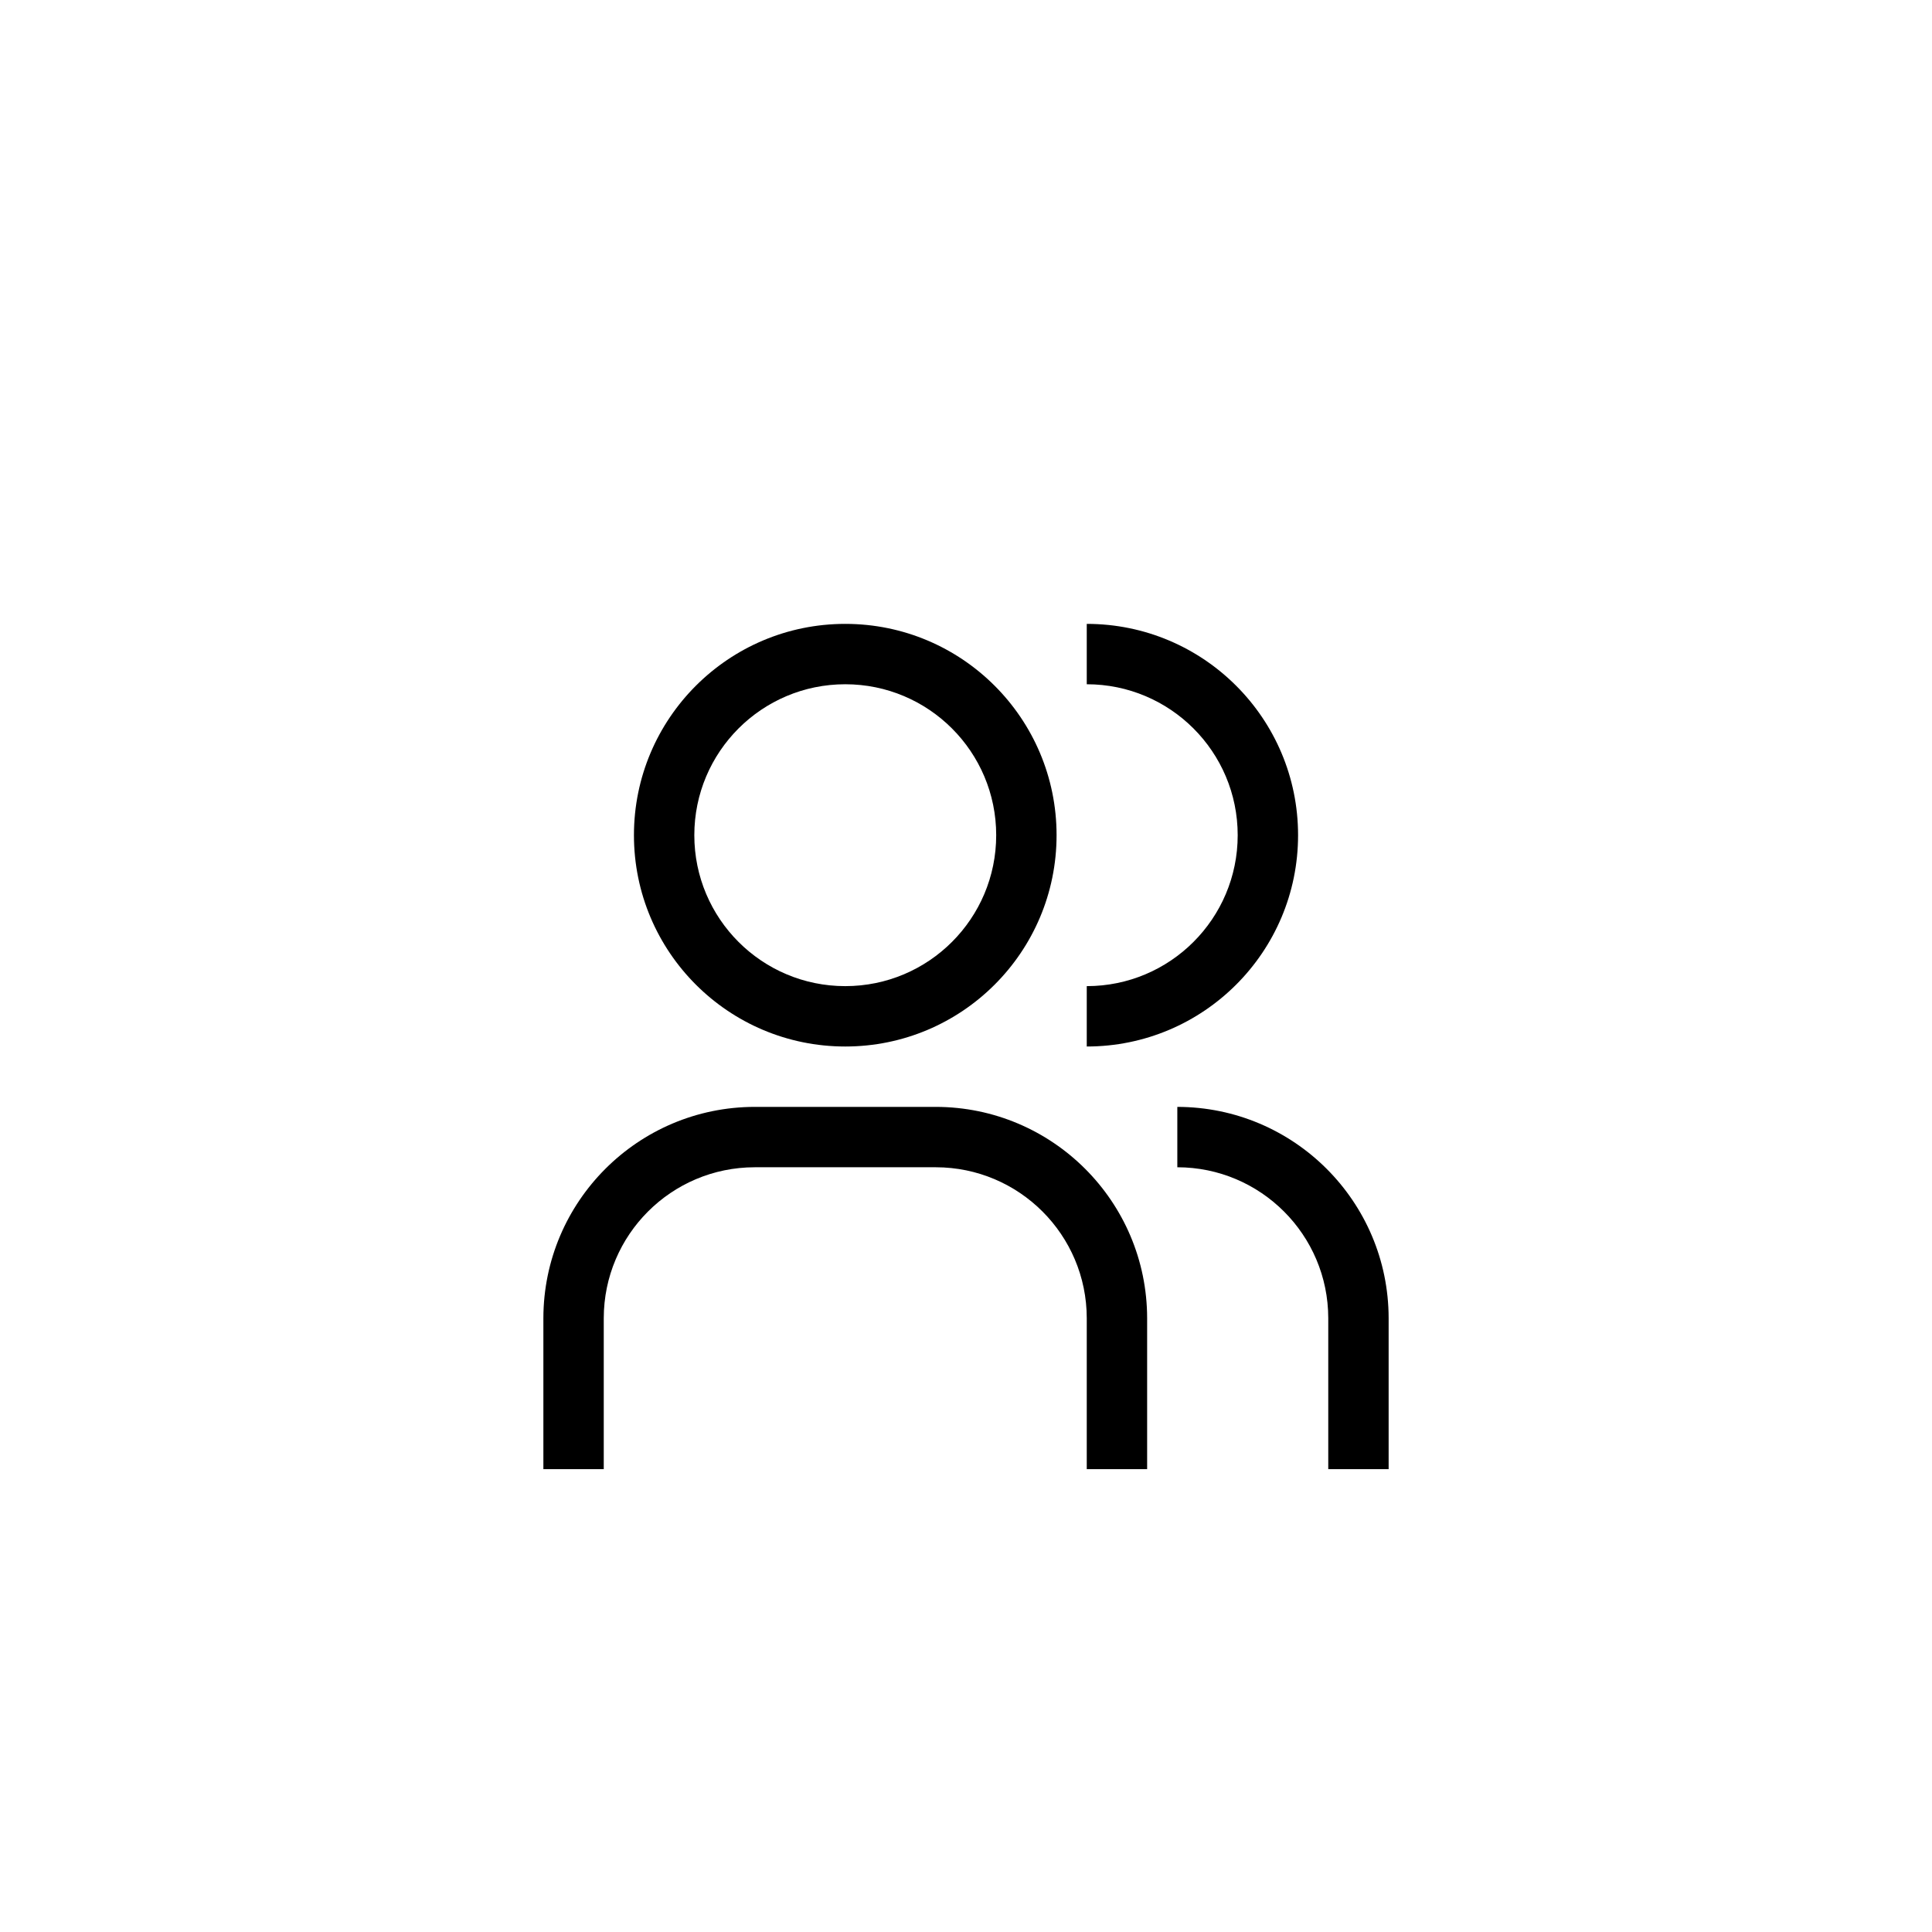
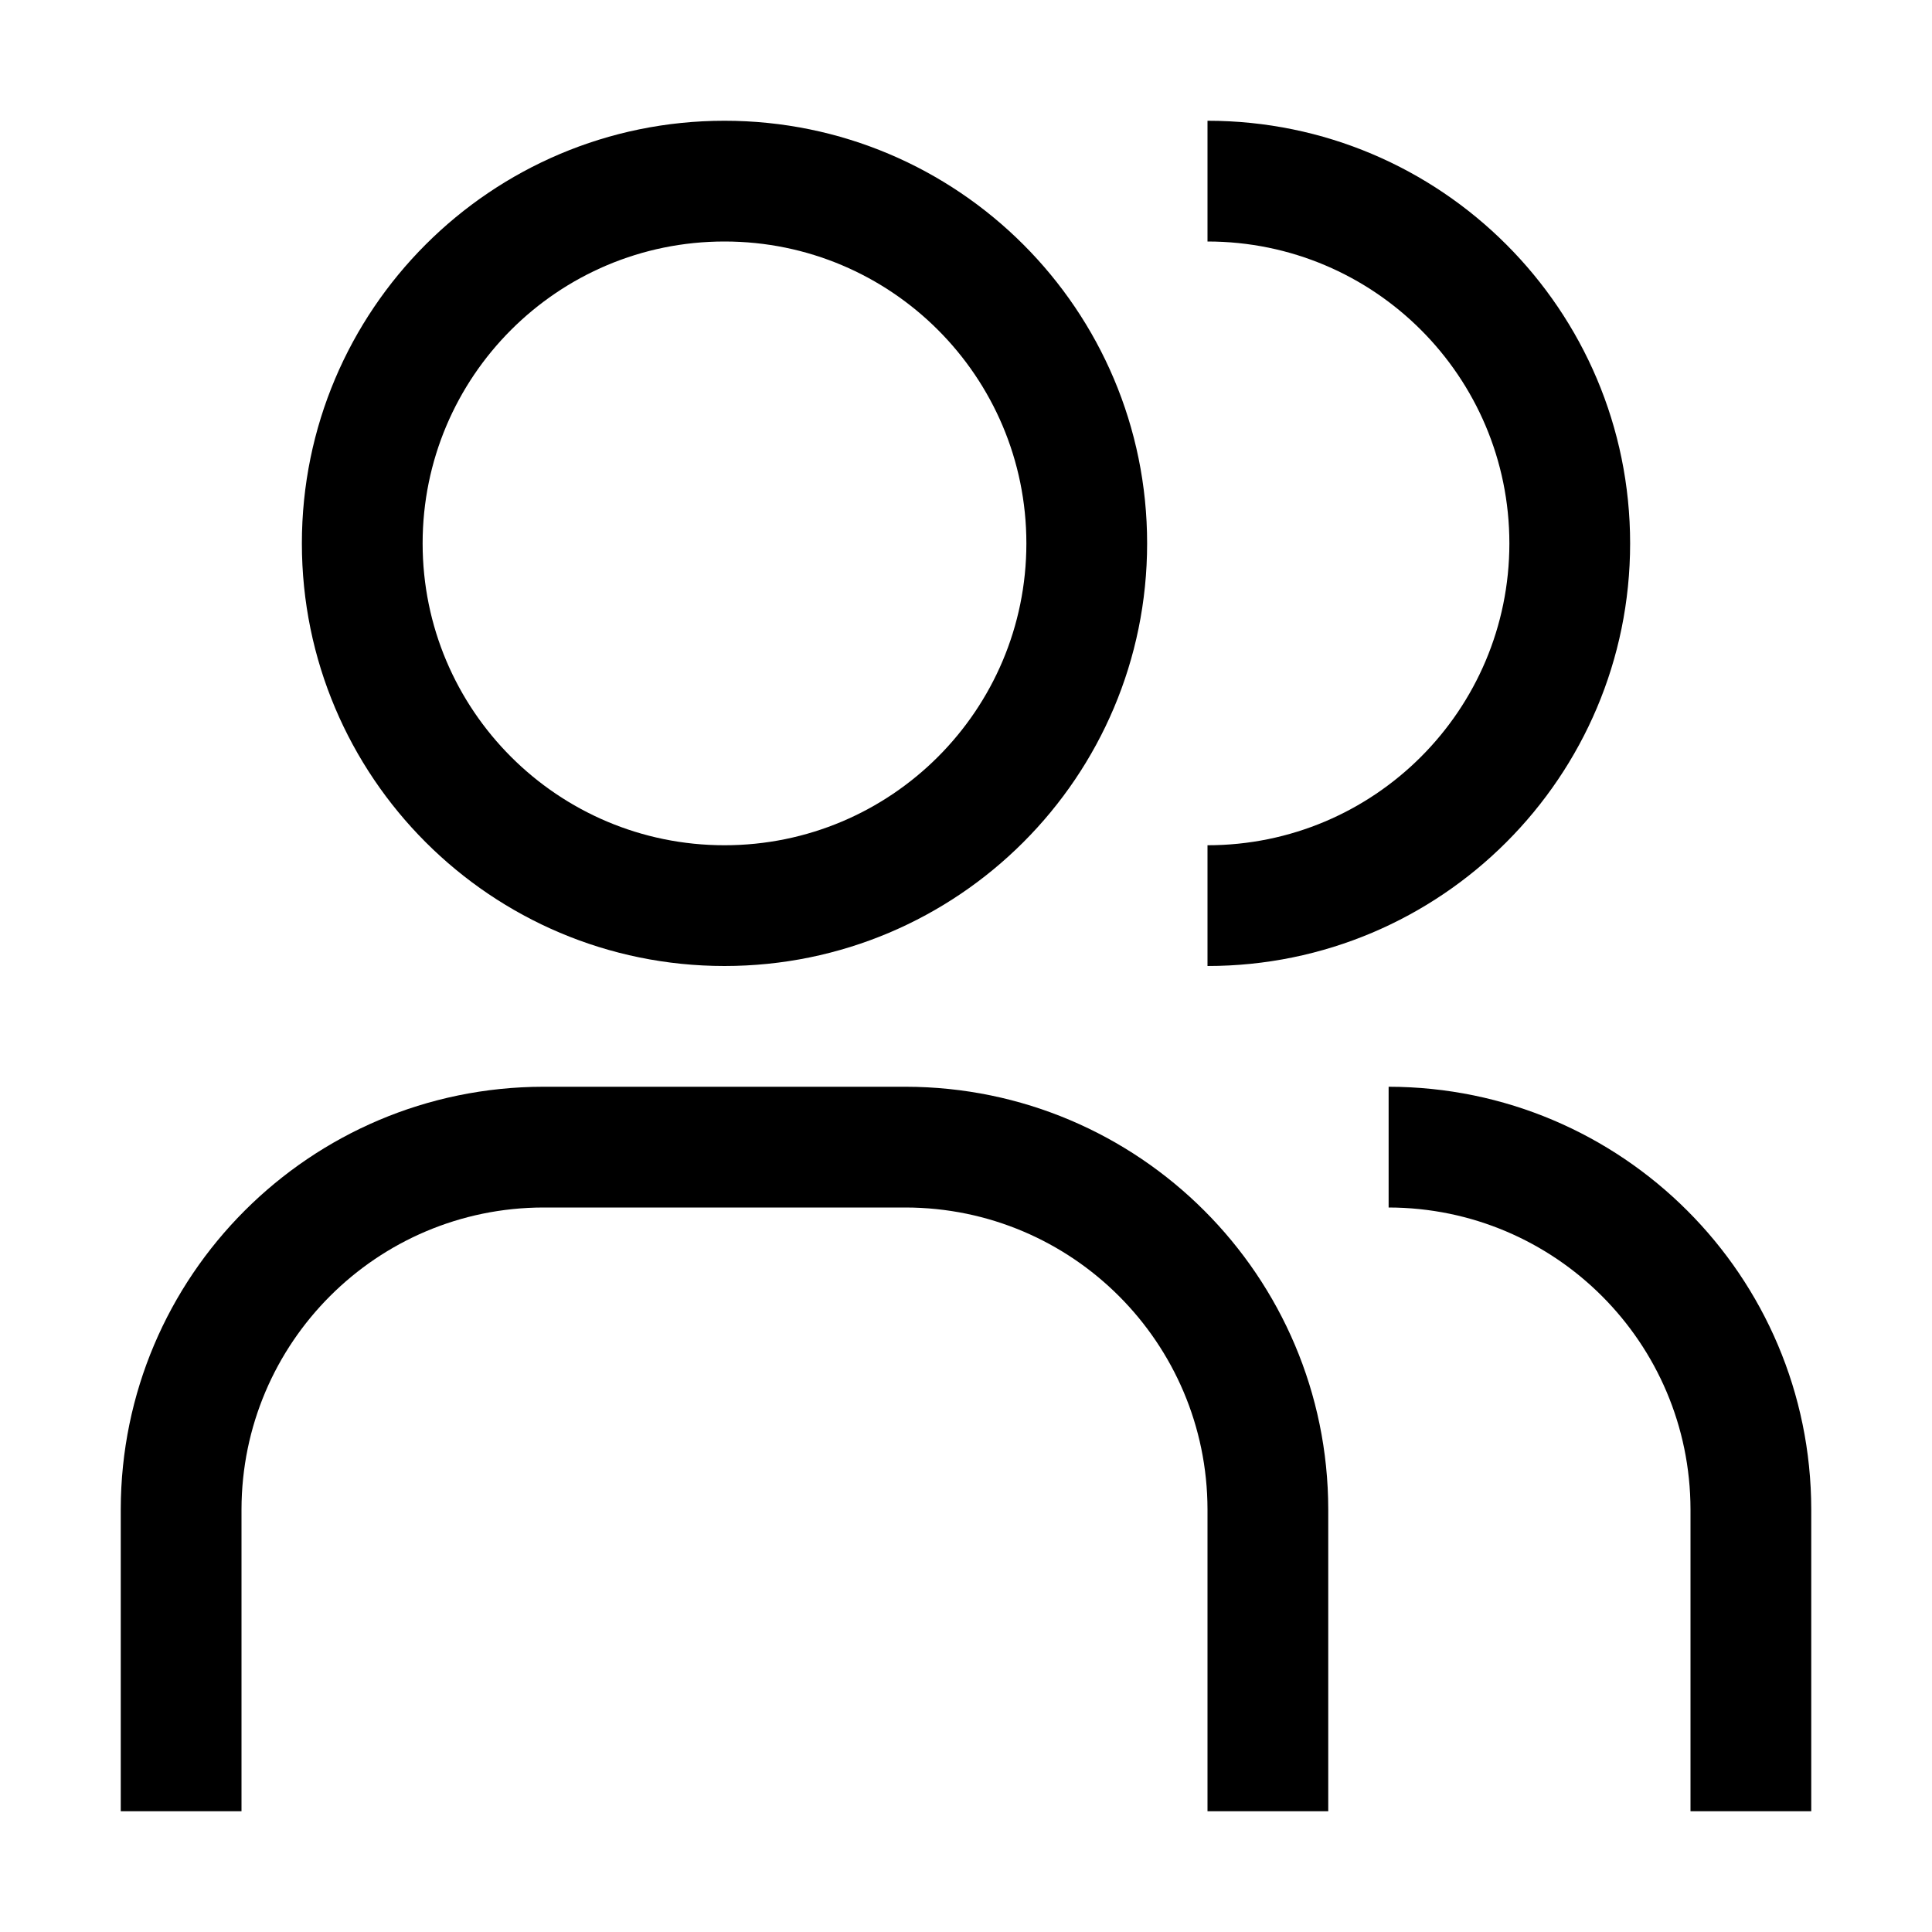
<svg xmlns="http://www.w3.org/2000/svg" viewBox="0 0 20 20">
-   <g transform="scale(.41667)">
-     <g fill="#000" fill-rule="nonzero">
-       <path d="M34.5 36.5H33v-3.75A3.754 3.754 0 0 0 29.25 29v-1.5a5.256 5.256 0 0 1 5.25 5.25zM28.5 36.5H27v-3.75A3.754 3.754 0 0 0 23.25 29h-4.5A3.754 3.754 0 0 0 15 32.75v3.75h-1.5v-3.75a5.256 5.256 0 0 1 5.25-5.25h4.5a5.256 5.256 0 0 1 5.25 5.25zM27 15.5V17a3.75 3.75 0 0 1 0 7.5V26a5.25 5.25 0 0 0 0-10.5M21 17a3.75 3.75 0 1 1 0 7.5 3.75 3.75 0 0 1 0-7.5m0-1.5A5.25 5.25 0 1 0 21 26a5.25 5.25 0 0 0 0-10.5" />
-     </g>
+   <g fill="#000" fill-rule="nonzero">
+     <path d="M18.75 18.75H17.5v-3.125a3.13 3.13 0 0 0-3.125-3.125v-1.25a4.38 4.38 0 0 1 4.375 4.375zM13.75 18.75H12.5v-3.125A3.13 3.13 0 0 0 9.375 12.5h-3.75A3.13 3.13 0 0 0 2.5 15.625v3.125H1.25v-3.125a4.38 4.38 0 0 1 4.375-4.375h3.75a4.38 4.38 0 0 1 4.375 4.375zM12.5 1.25V2.5a3.125 3.125 0 0 1 0 6.25V10a4.375 4.375 0 0 0 0-8.75M7.5 2.5a3.125 3.125 0 1 1 0 6.25 3.125 3.125 0 0 1 0-6.25m0-1.25a4.375 4.375 0 1 0 0 8.75 4.375 4.375 0 0 0 0-8.75" />
  </g>
</svg>
